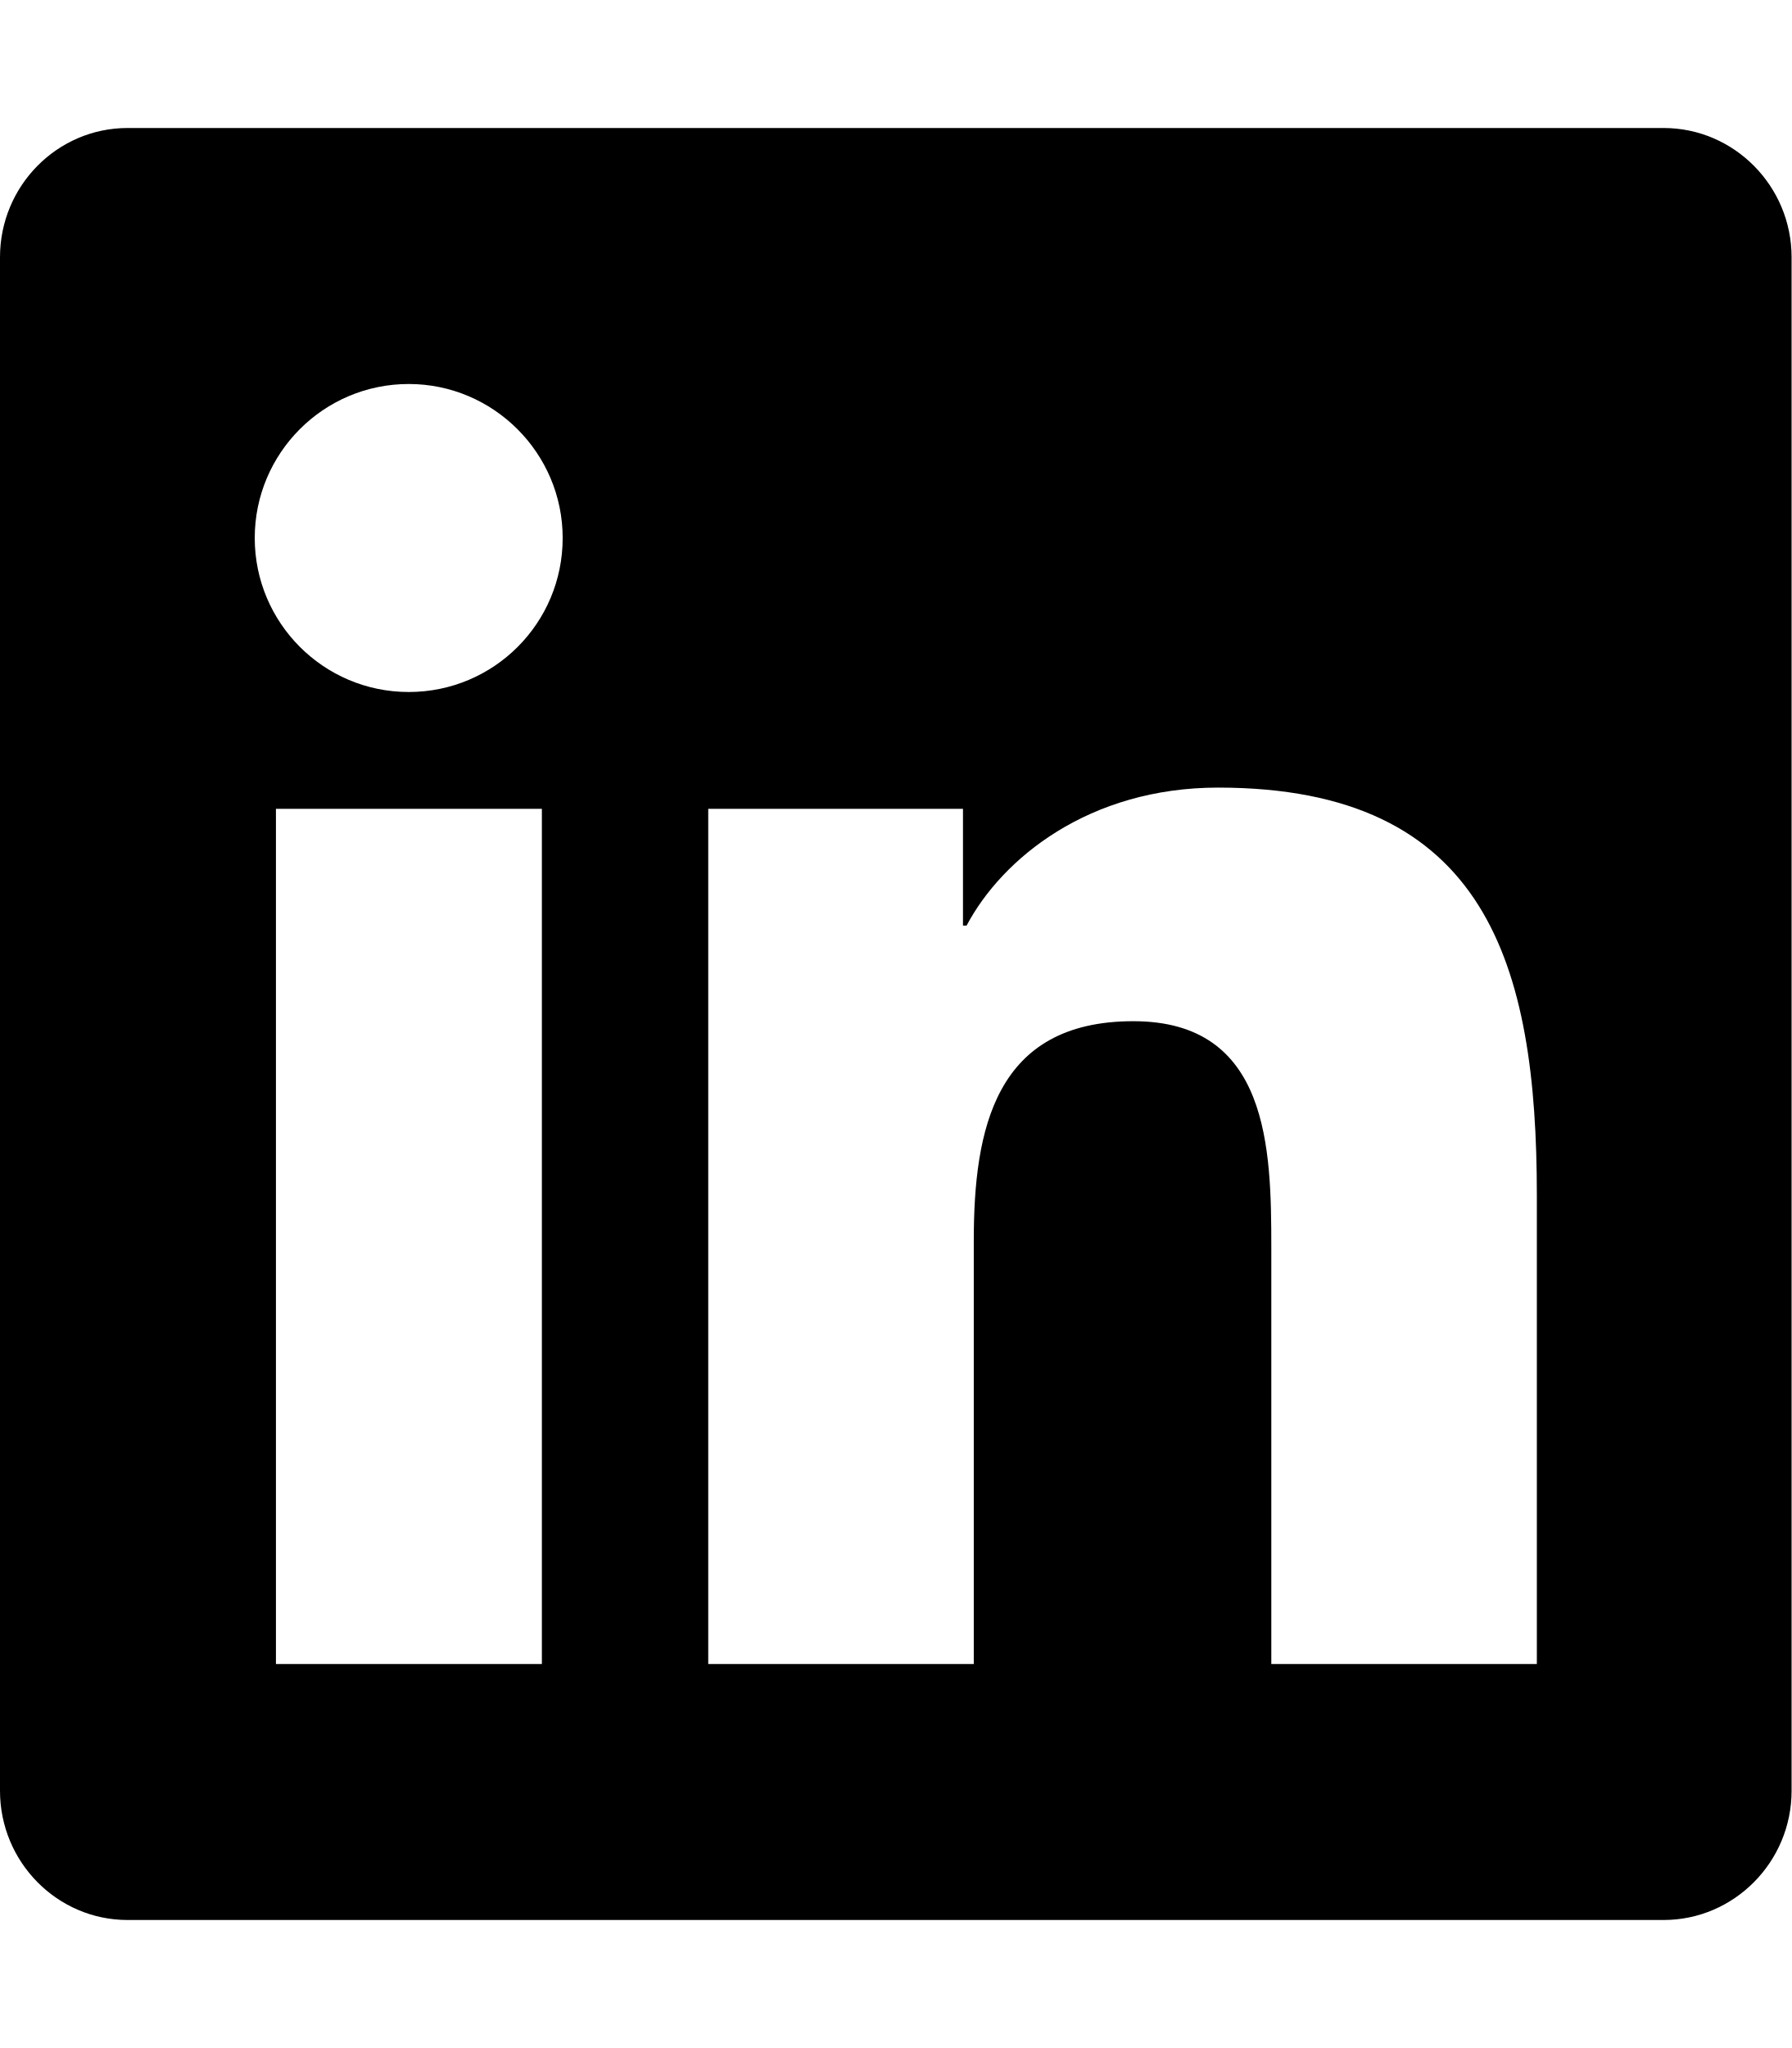
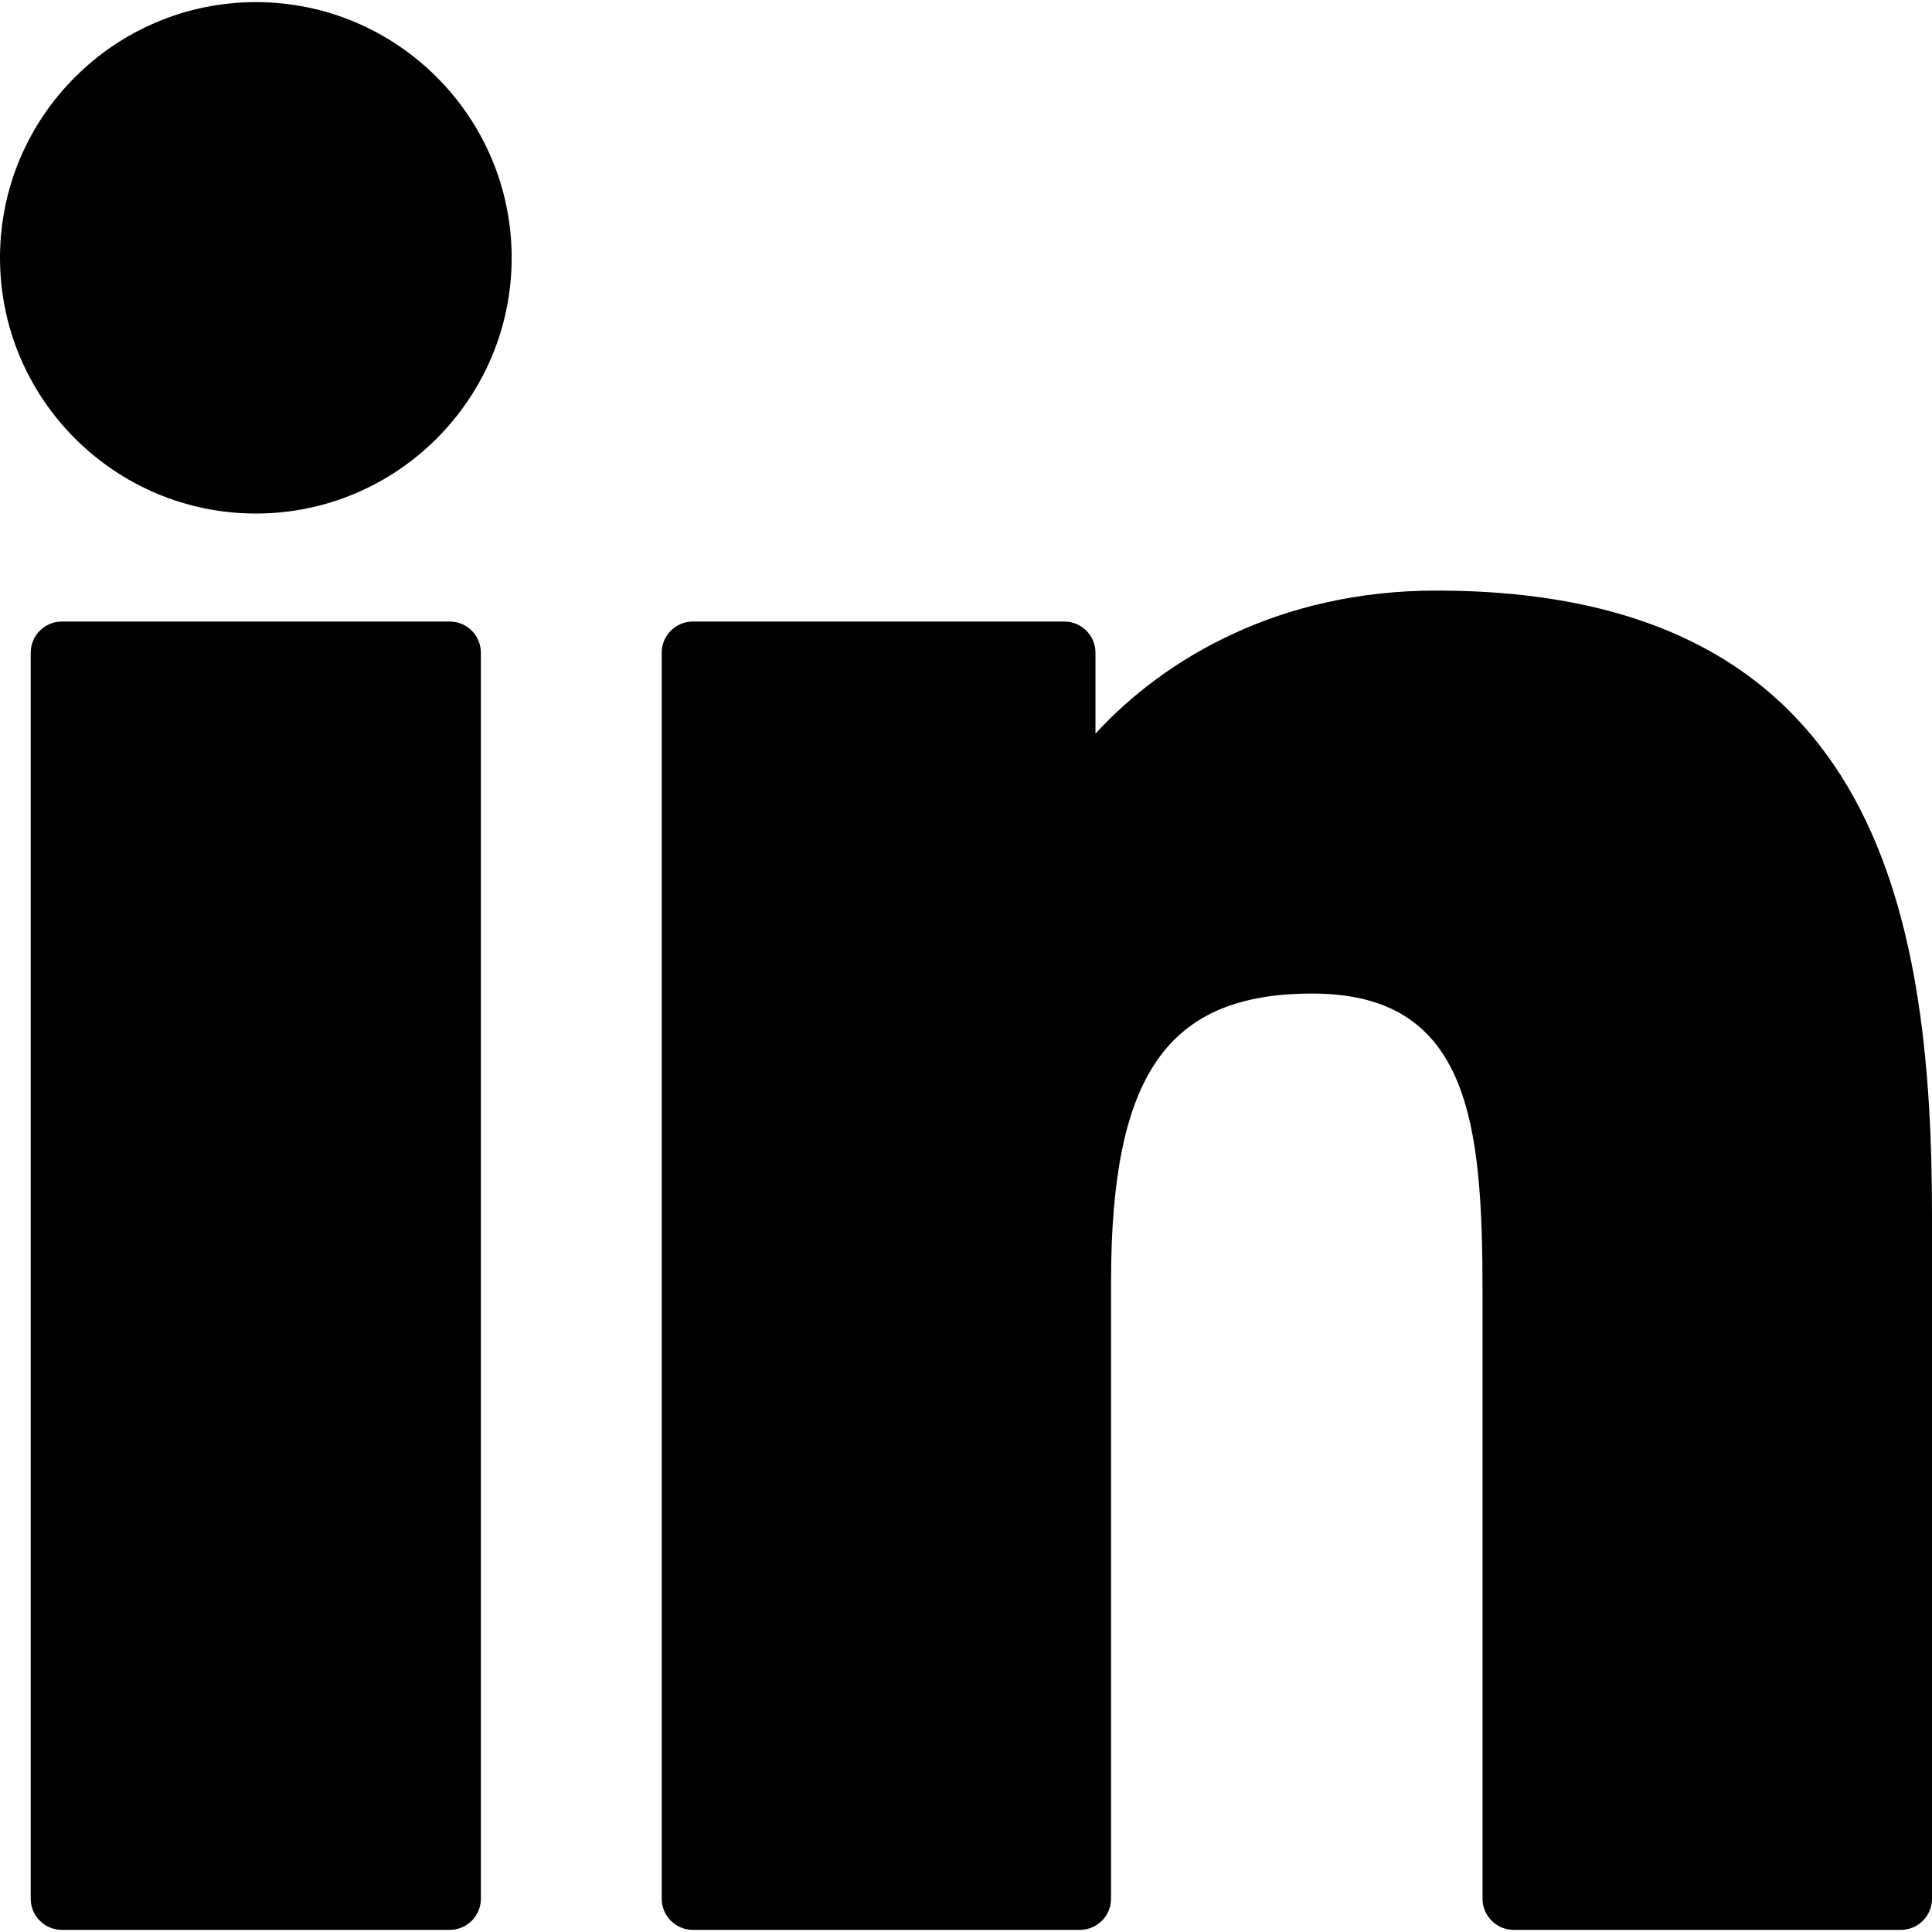
- <svg xmlns="http://www.w3.org/2000/svg" aria-hidden="true" focusable="false" data-prefix="fab" data-icon="linkedin" role="img" viewBox="0 0 448 512" class="svg-inline--fa fa-linkedin fa-w-14 fa-3x">
-   <path fill="currentColor" d="M416 32H31.9C14.3 32 0 46.5 0 64.3v383.4C0 465.5 14.3 480 31.9 480H416c17.6 0 32-14.5 32-32.3V64.3c0-17.8-14.4-32.3-32-32.3zM135.4 416H69V202.2h66.5V416zm-33.2-243c-21.3 0-38.5-17.3-38.5-38.5S80.9 96 102.2 96c21.2 0 38.5 17.3 38.5 38.5 0 21.3-17.2 38.5-38.5 38.5zm282.1 243h-66.4V312c0-24.8-.5-56.7-34.5-56.7-34.6 0-39.9 27-39.9 54.9V416h-66.4V202.2h63.7v29.2h.9c8.9-16.8 30.6-34.5 62.9-34.5 67.2 0 79.7 44.3 79.7 101.9V416z" class="" />
+ <svg xmlns="http://www.w3.org/2000/svg" version="1.1" id="Layer_1" x="0px" y="0px" viewBox="0 0 310 310" style="enable-background:new 0 0 310 310;" xml:space="preserve">
+   <g id="XMLID_801_">
+     <path id="XMLID_802_" d="M72.16,99.73H9.927c-2.762,0-5,2.239-5,5v199.928c0,2.762,2.238,5,5,5H72.16c2.762,0,5-2.238,5-5V104.73   C77.16,101.969,74.922,99.73,72.16,99.73z" />
+     <path id="XMLID_803_" d="M41.066,0.341C18.422,0.341,0,18.743,0,41.362C0,63.991,18.422,82.4,41.066,82.4   c22.626,0,41.033-18.41,41.033-41.038C82.1,18.743,63.692,0.341,41.066,0.341z" />
+     <path id="XMLID_804_" d="M230.454,94.761c-24.995,0-43.472,10.745-54.679,22.954V104.73c0-2.761-2.238-5-5-5h-59.599   c-2.762,0-5,2.239-5,5v199.928c0,2.762,2.238,5,5,5h62.097c2.762,0,5-2.238,5-5v-98.918c0-33.333,9.054-46.319,32.29-46.319   c25.306,0,27.317,20.818,27.317,48.034v97.204c0,2.762,2.238,5,5,5H305c2.762,0,5-2.238,5-5V194.995   C310,145.43,300.549,94.761,230.454,94.761z" />
+   </g>
</svg>
